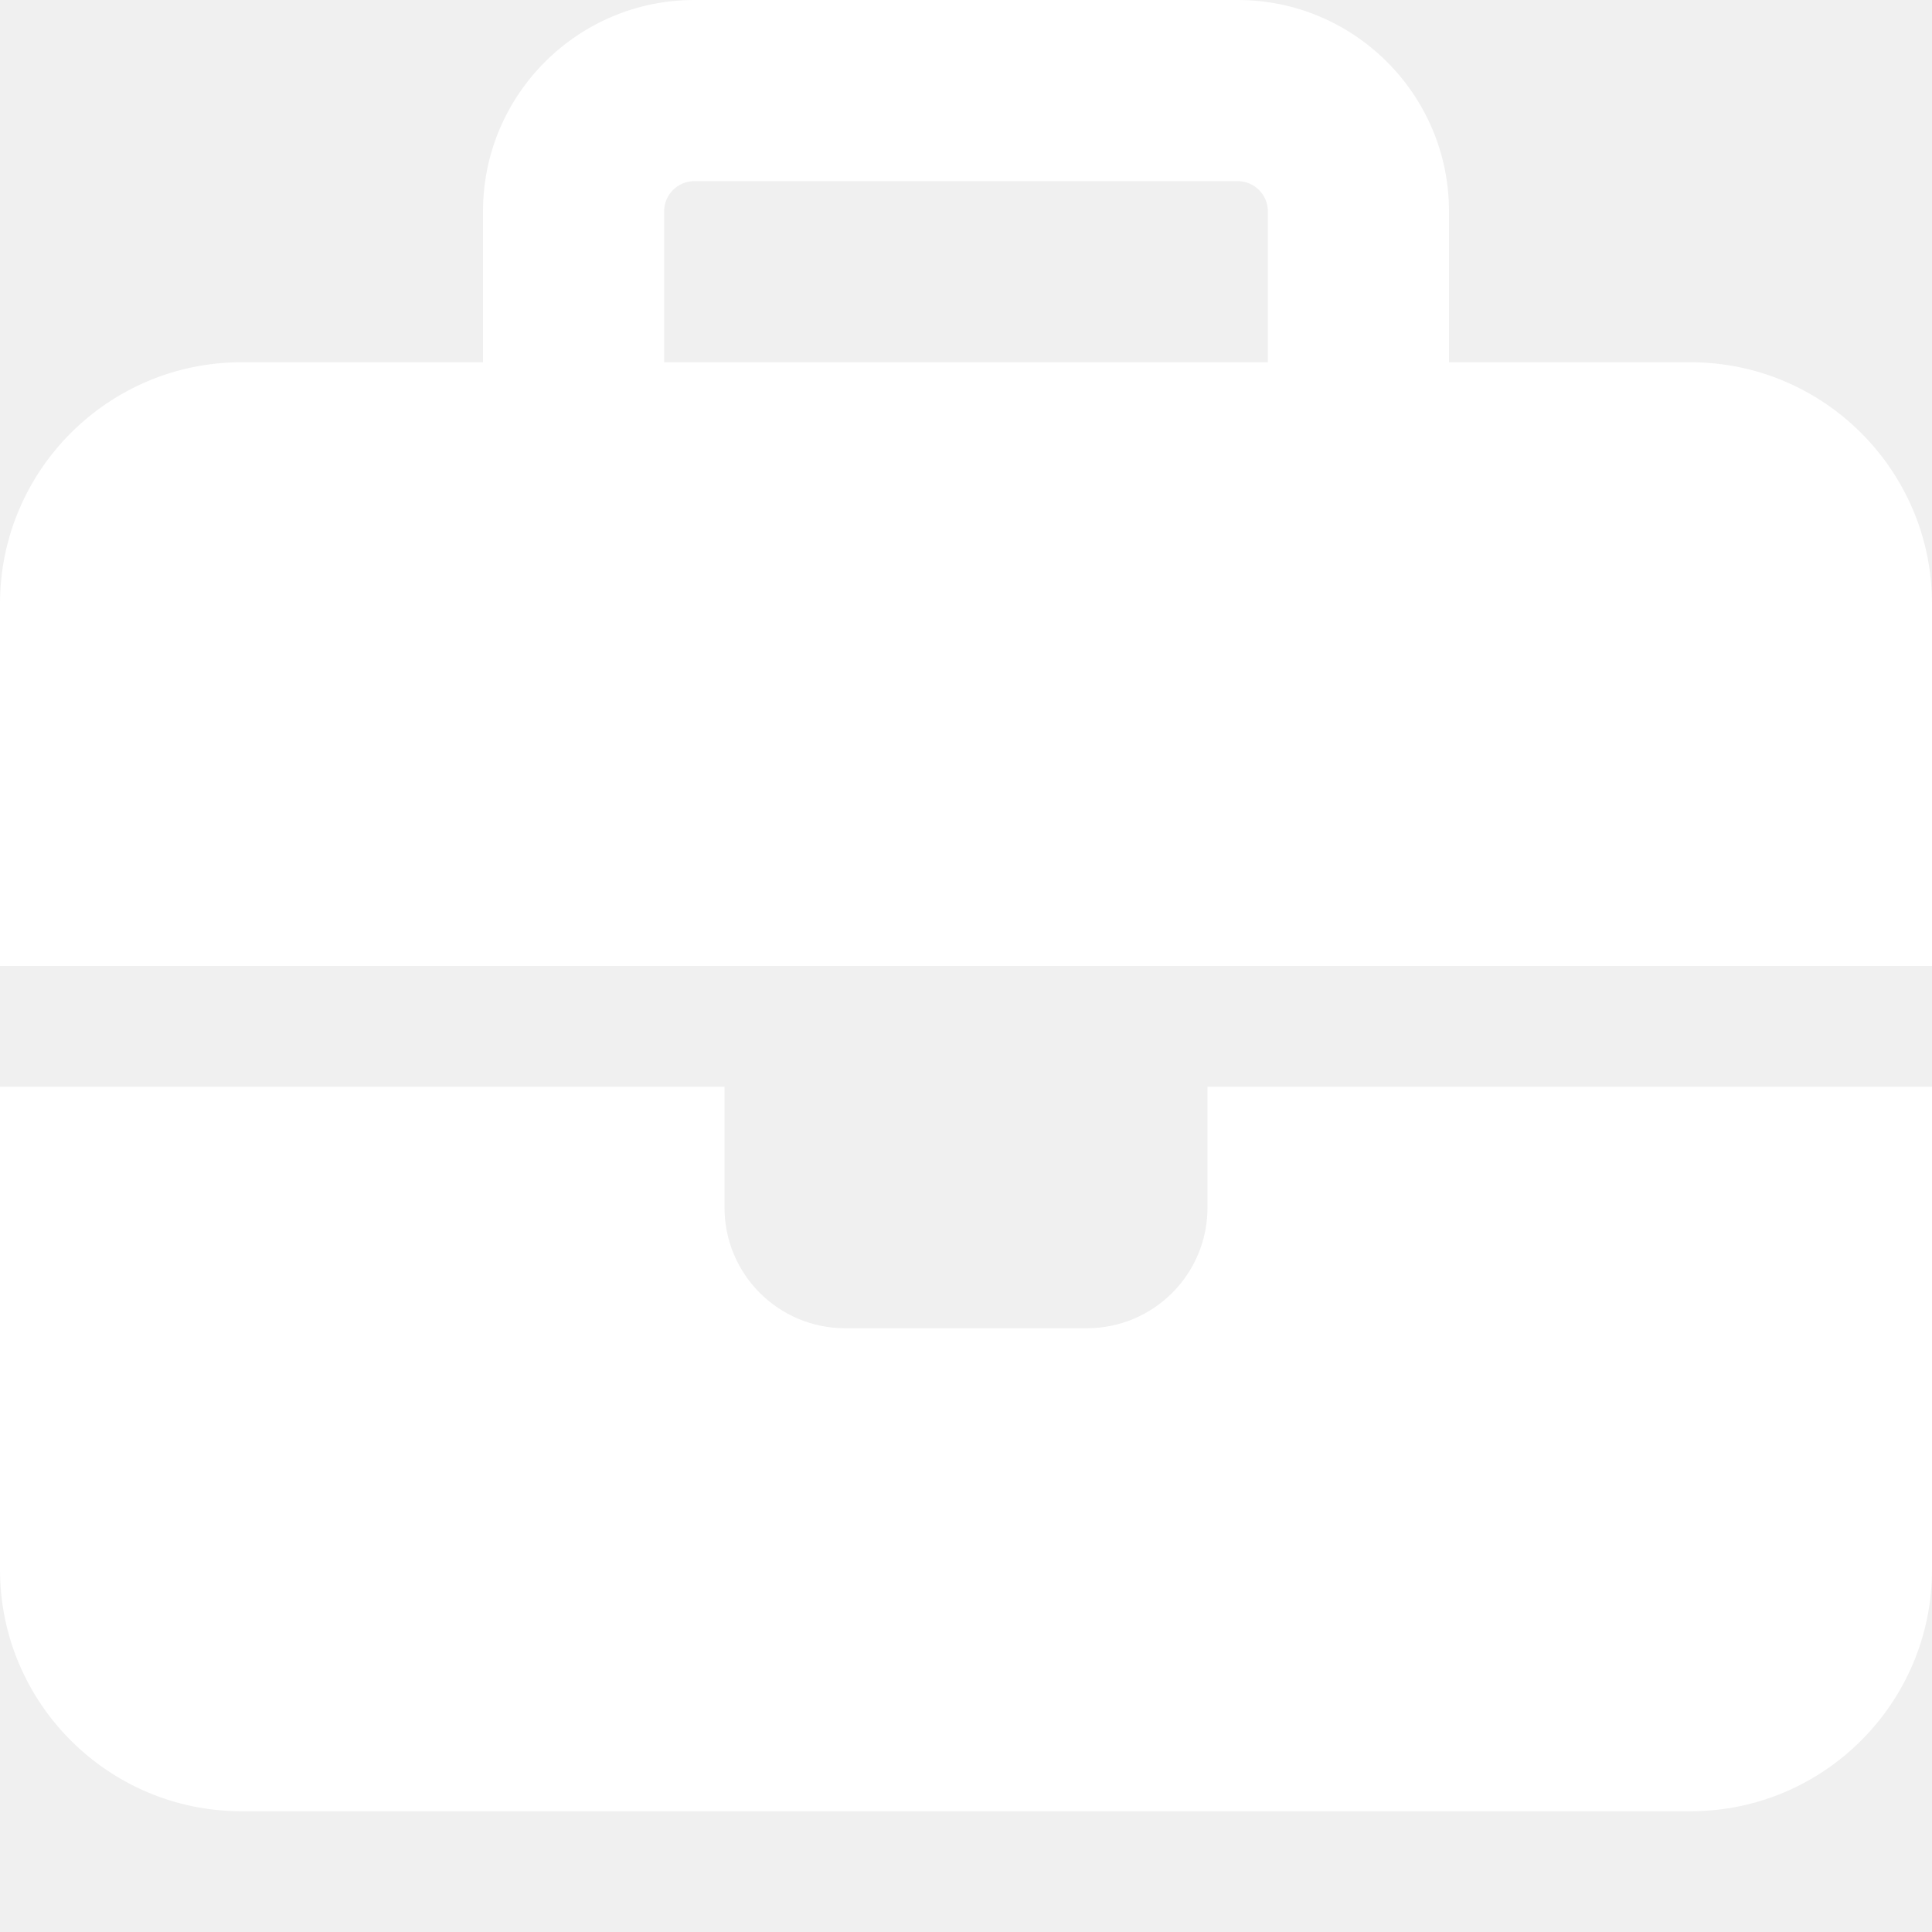
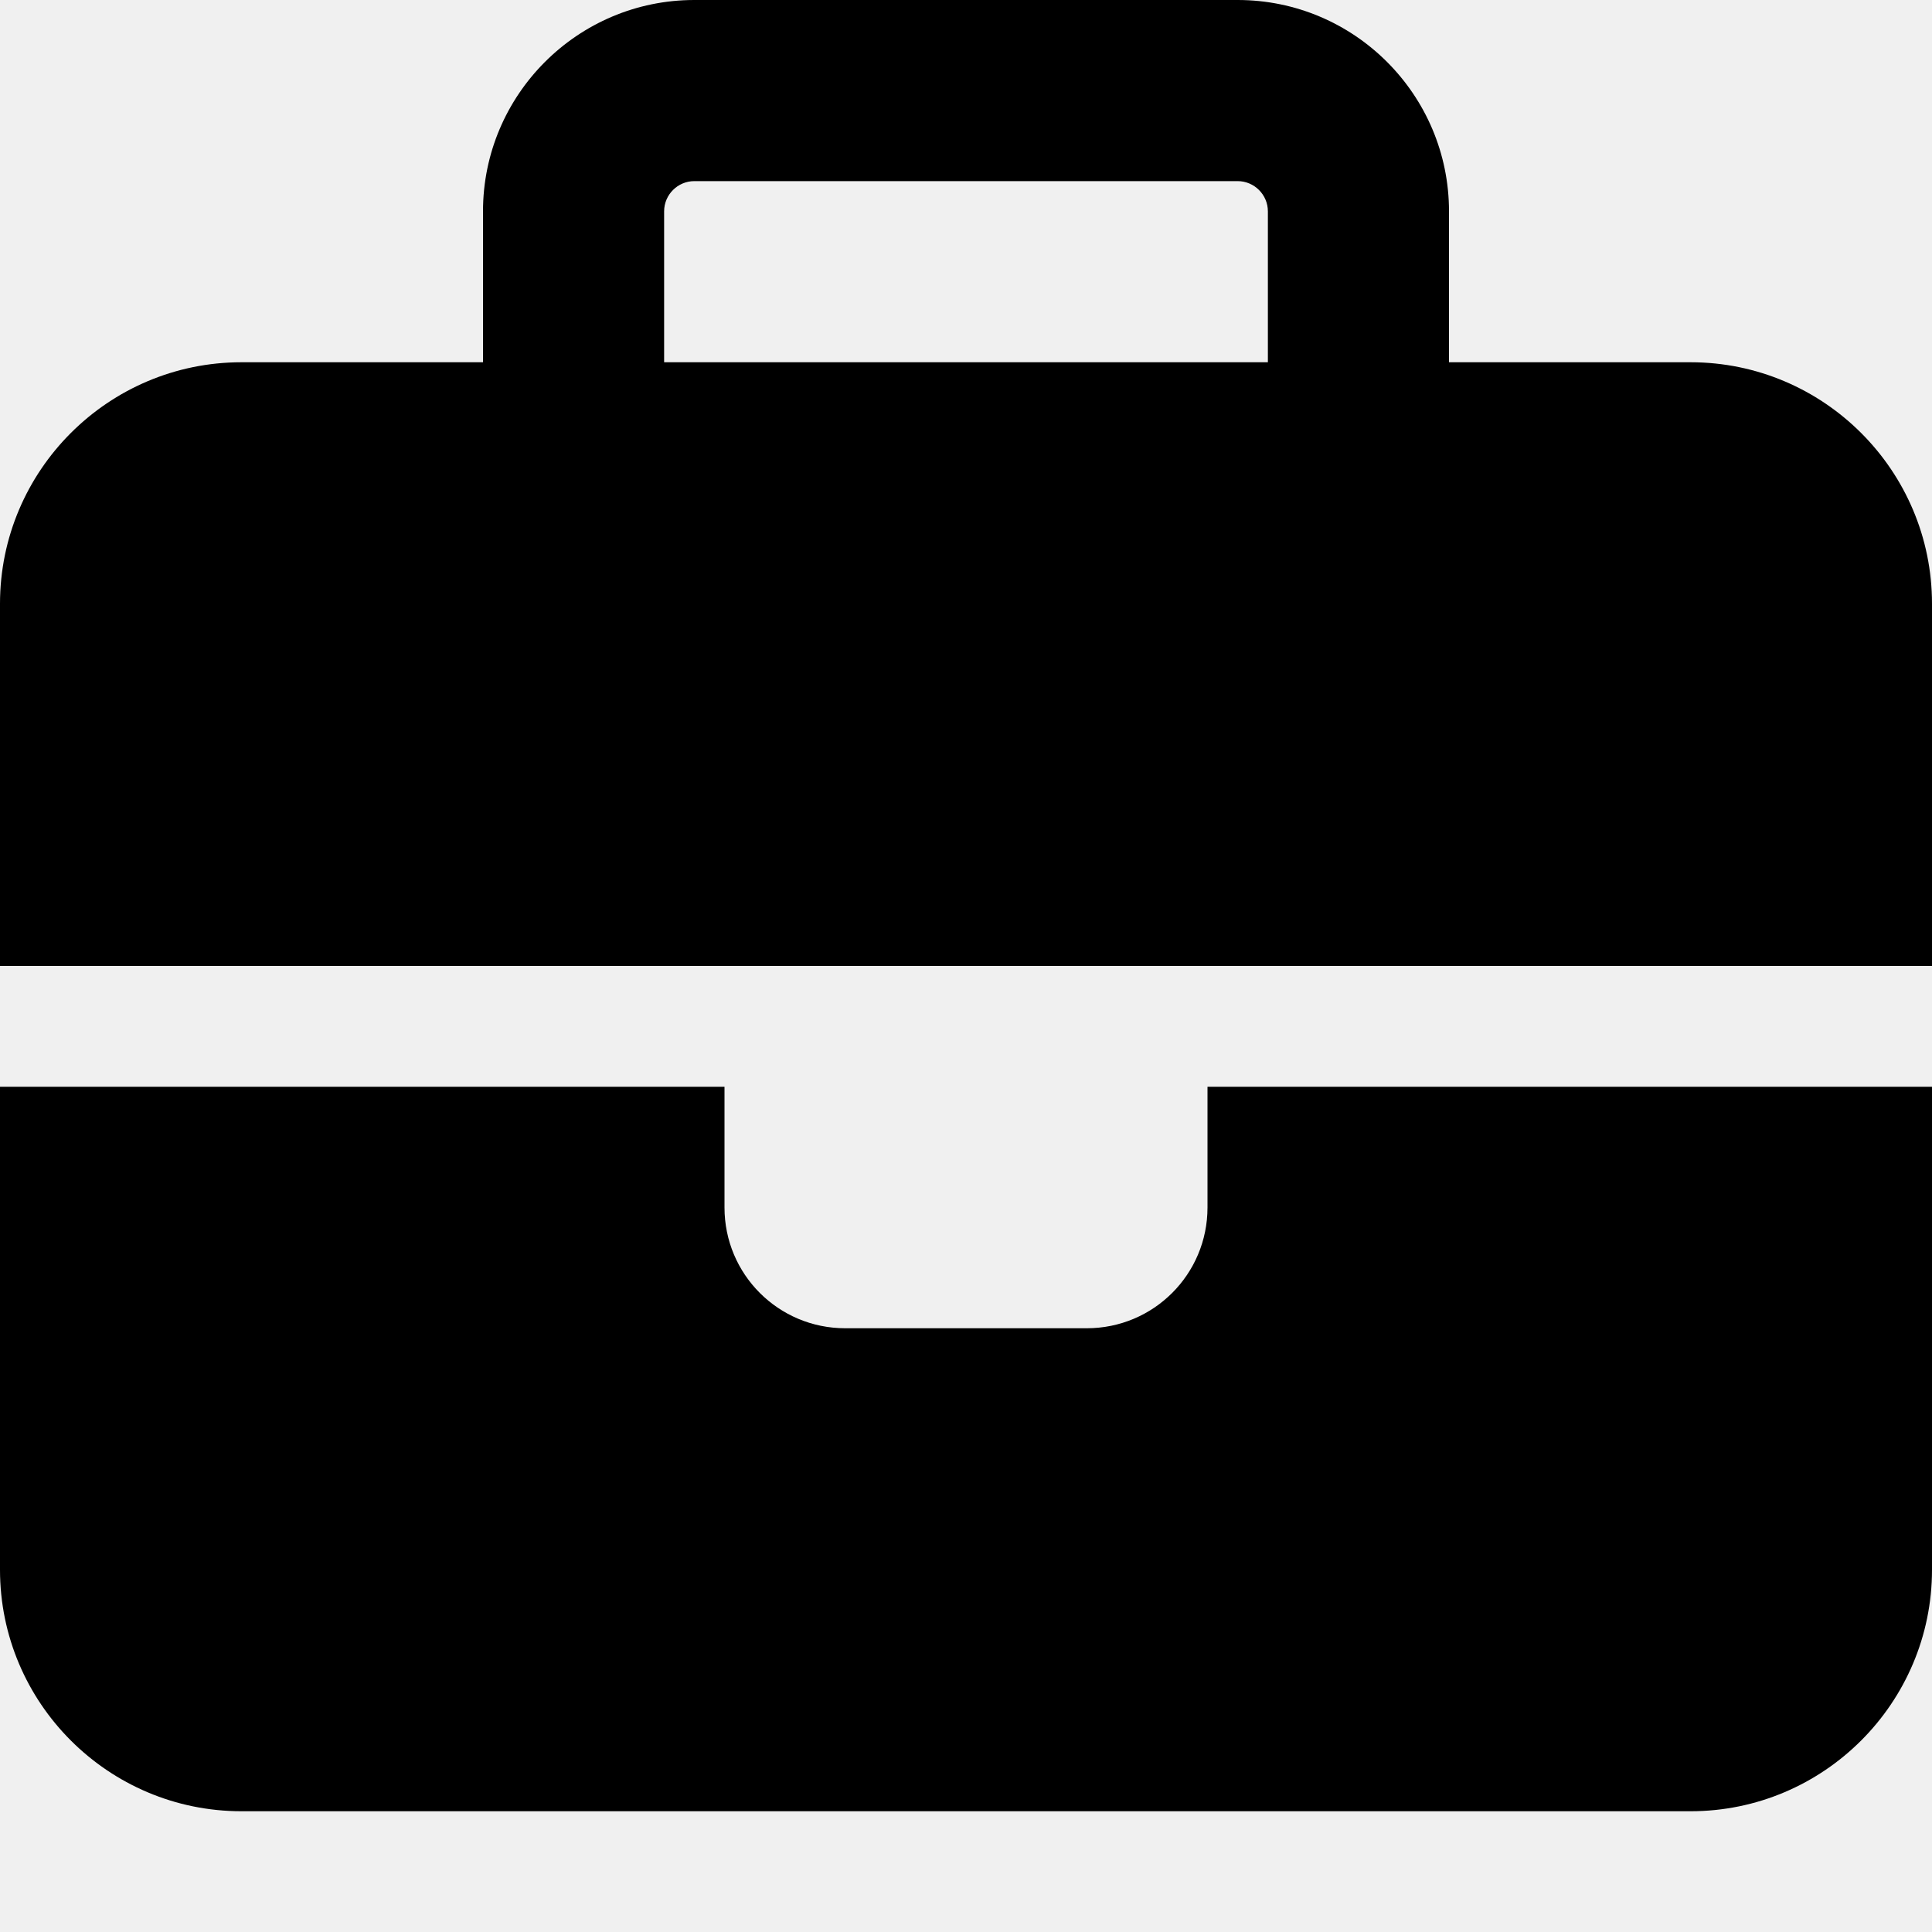
- <svg xmlns="http://www.w3.org/2000/svg" width="24" height="24" viewBox="0 0 24 24" fill="none">
-   <path d="M8.625 2.25H15.375C15.581 2.25 15.75 2.419 15.75 2.625V4.5H8.25V2.625C8.25 2.419 8.419 2.25 8.625 2.25ZM6 2.625V4.5H3C1.345 4.5 0 5.845 0 7.5V12H9H15H24V7.5C24 5.845 22.655 4.5 21 4.5H18V2.625C18 1.177 16.823 0 15.375 0H8.625C7.177 0 6 1.177 6 2.625ZM24 13.5H15V15C15 15.83 14.33 16.5 13.5 16.5H10.5C9.67 16.5 9 15.83 9 15V13.5H0V19.5C0 21.155 1.345 22.5 3 22.5H21C22.655 22.5 24 21.155 24 19.5V13.5Z" fill="white" />
+ <svg xmlns="http://www.w3.org/2000/svg" width="24" height="24" viewBox="0 0 24 24">
+   <path d="M8.625 2.25H15.375C15.581 2.25 15.75 2.419 15.75 2.625V4.5H8.25V2.625C8.25 2.419 8.419 2.25 8.625 2.25ZM6 2.625V4.5H3C1.345 4.5 0 5.845 0 7.5V12H9H15H24V7.5C24 5.845 22.655 4.5 21 4.5H18V2.625C18 1.177 16.823 0 15.375 0H8.625C7.177 0 6 1.177 6 2.625ZM24 13.5H15V15C15 15.83 14.33 16.5 13.5 16.5H10.5C9.67 16.5 9 15.83 9 15V13.5H0V19.5C0 21.155 1.345 22.5 3 22.5H21C22.655 22.5 24 21.155 24 19.5V13.5Z" />
</svg>
